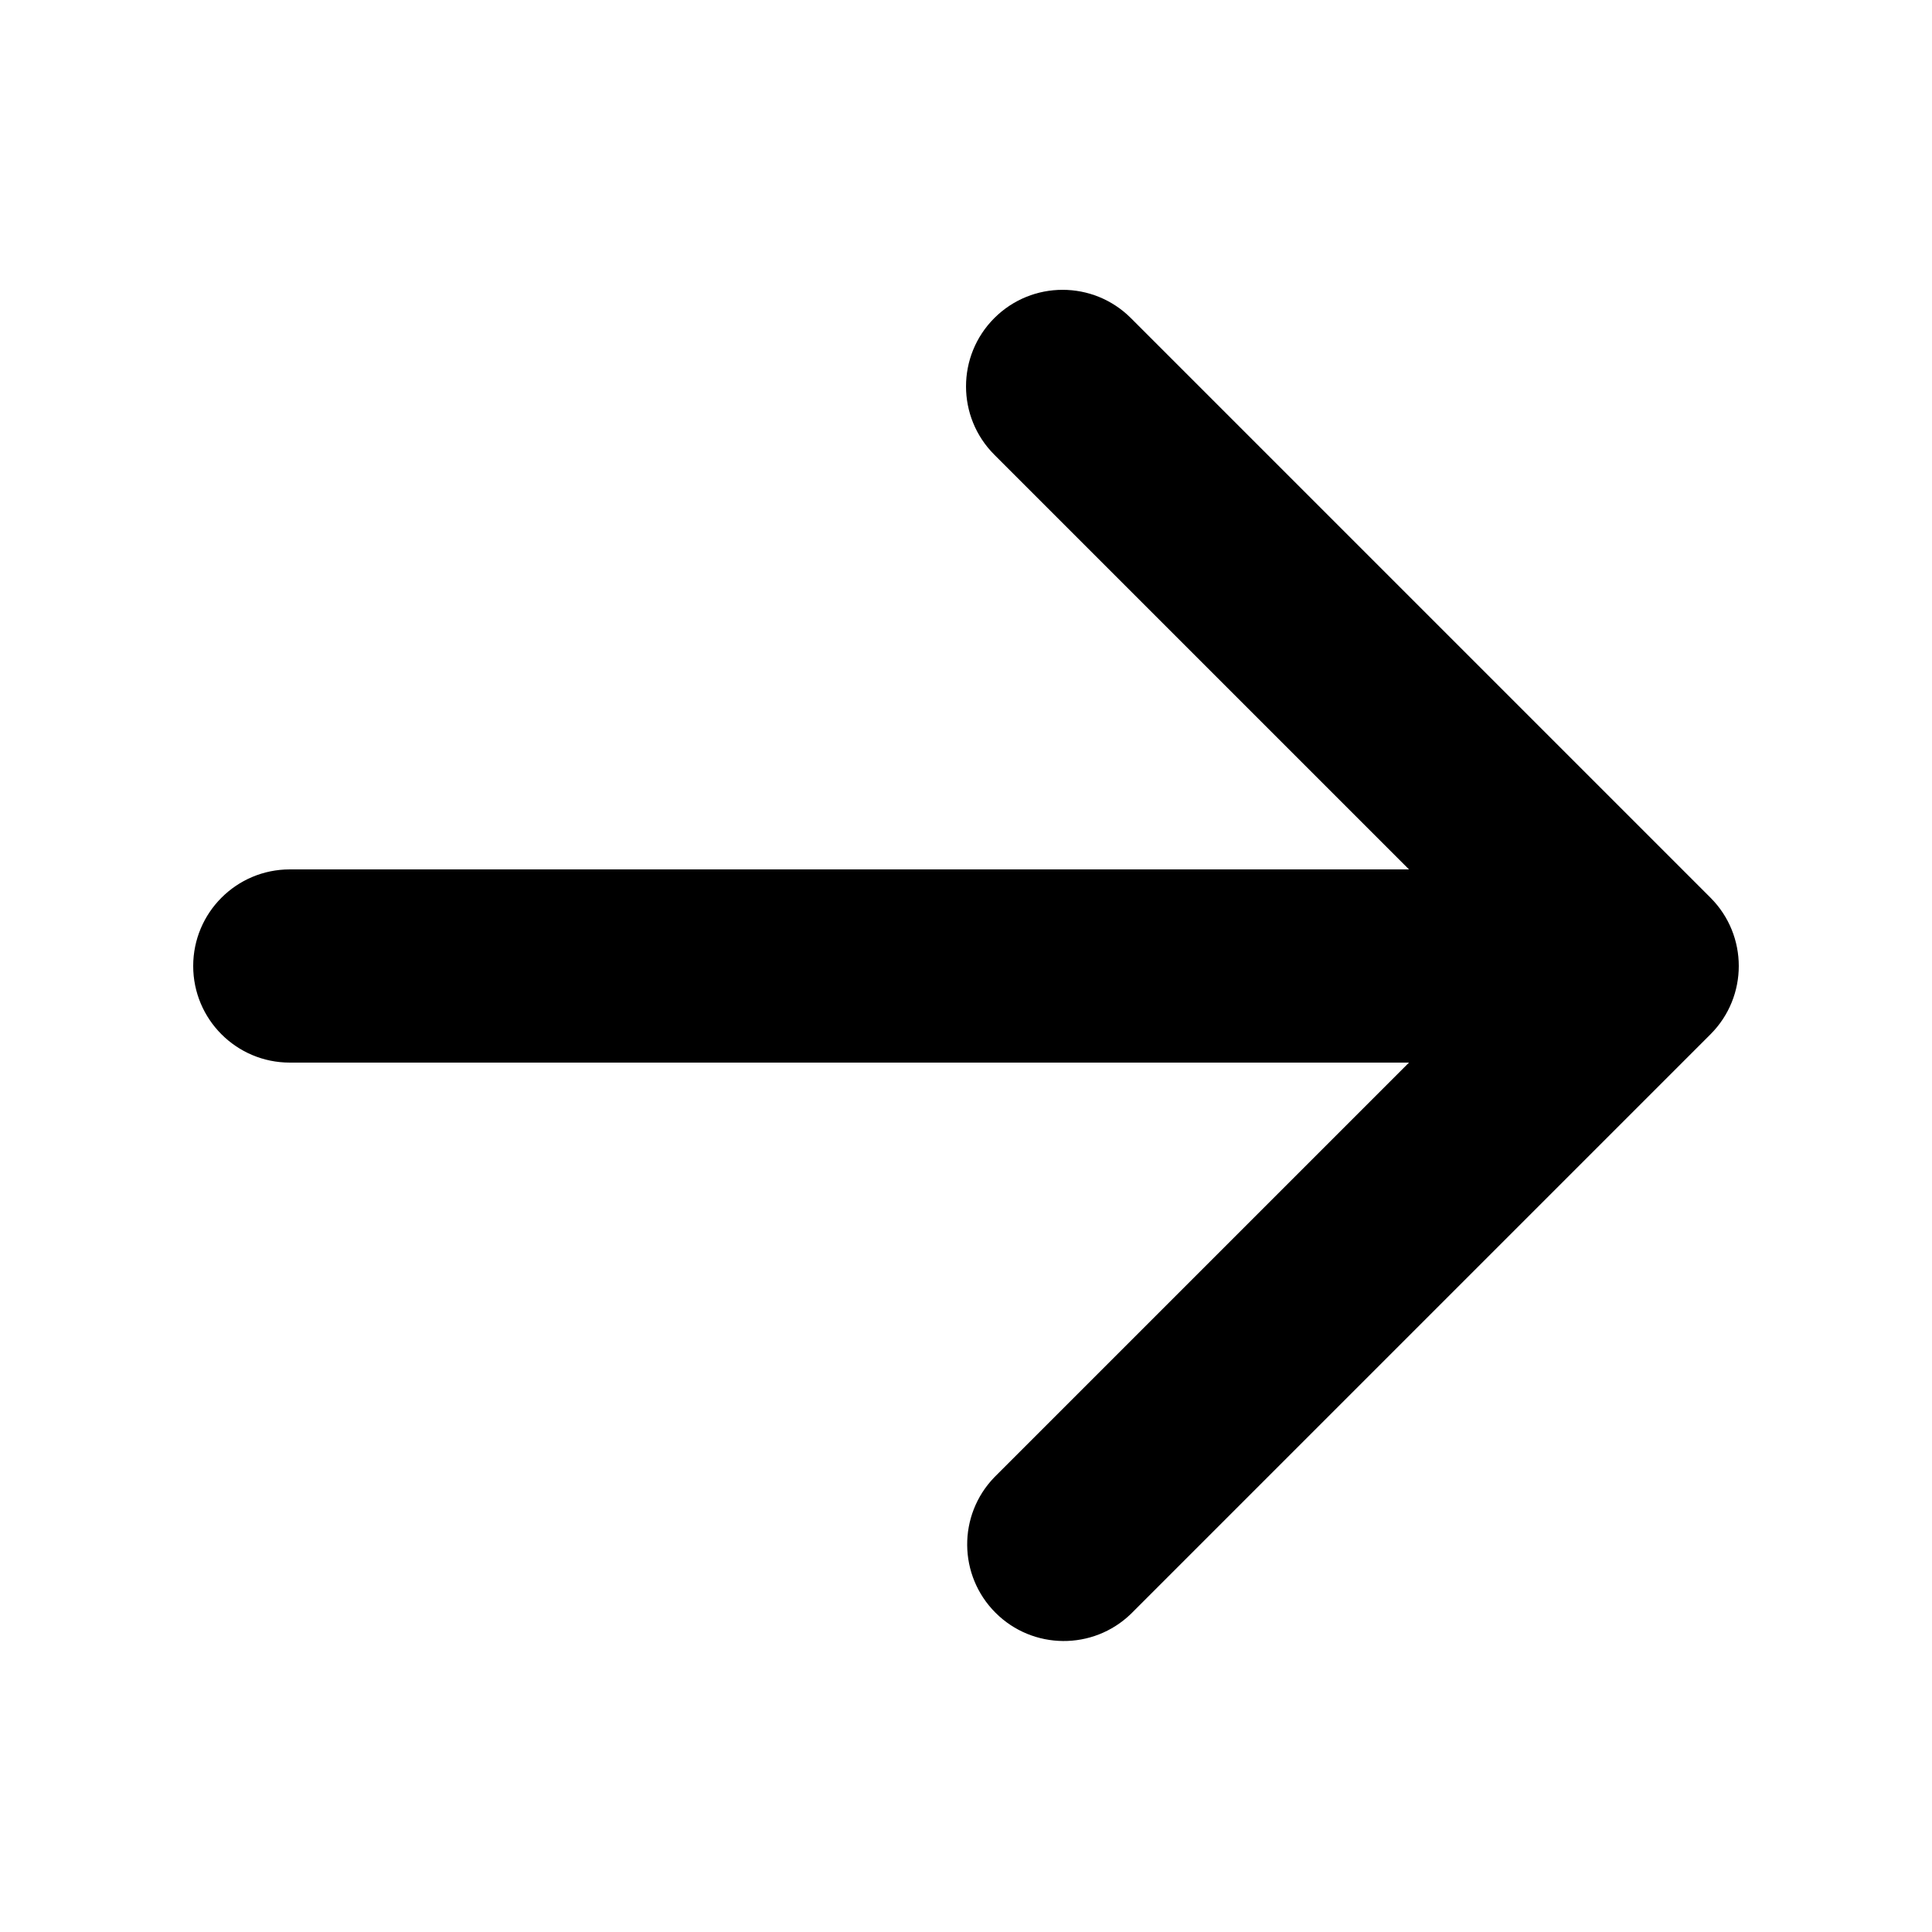
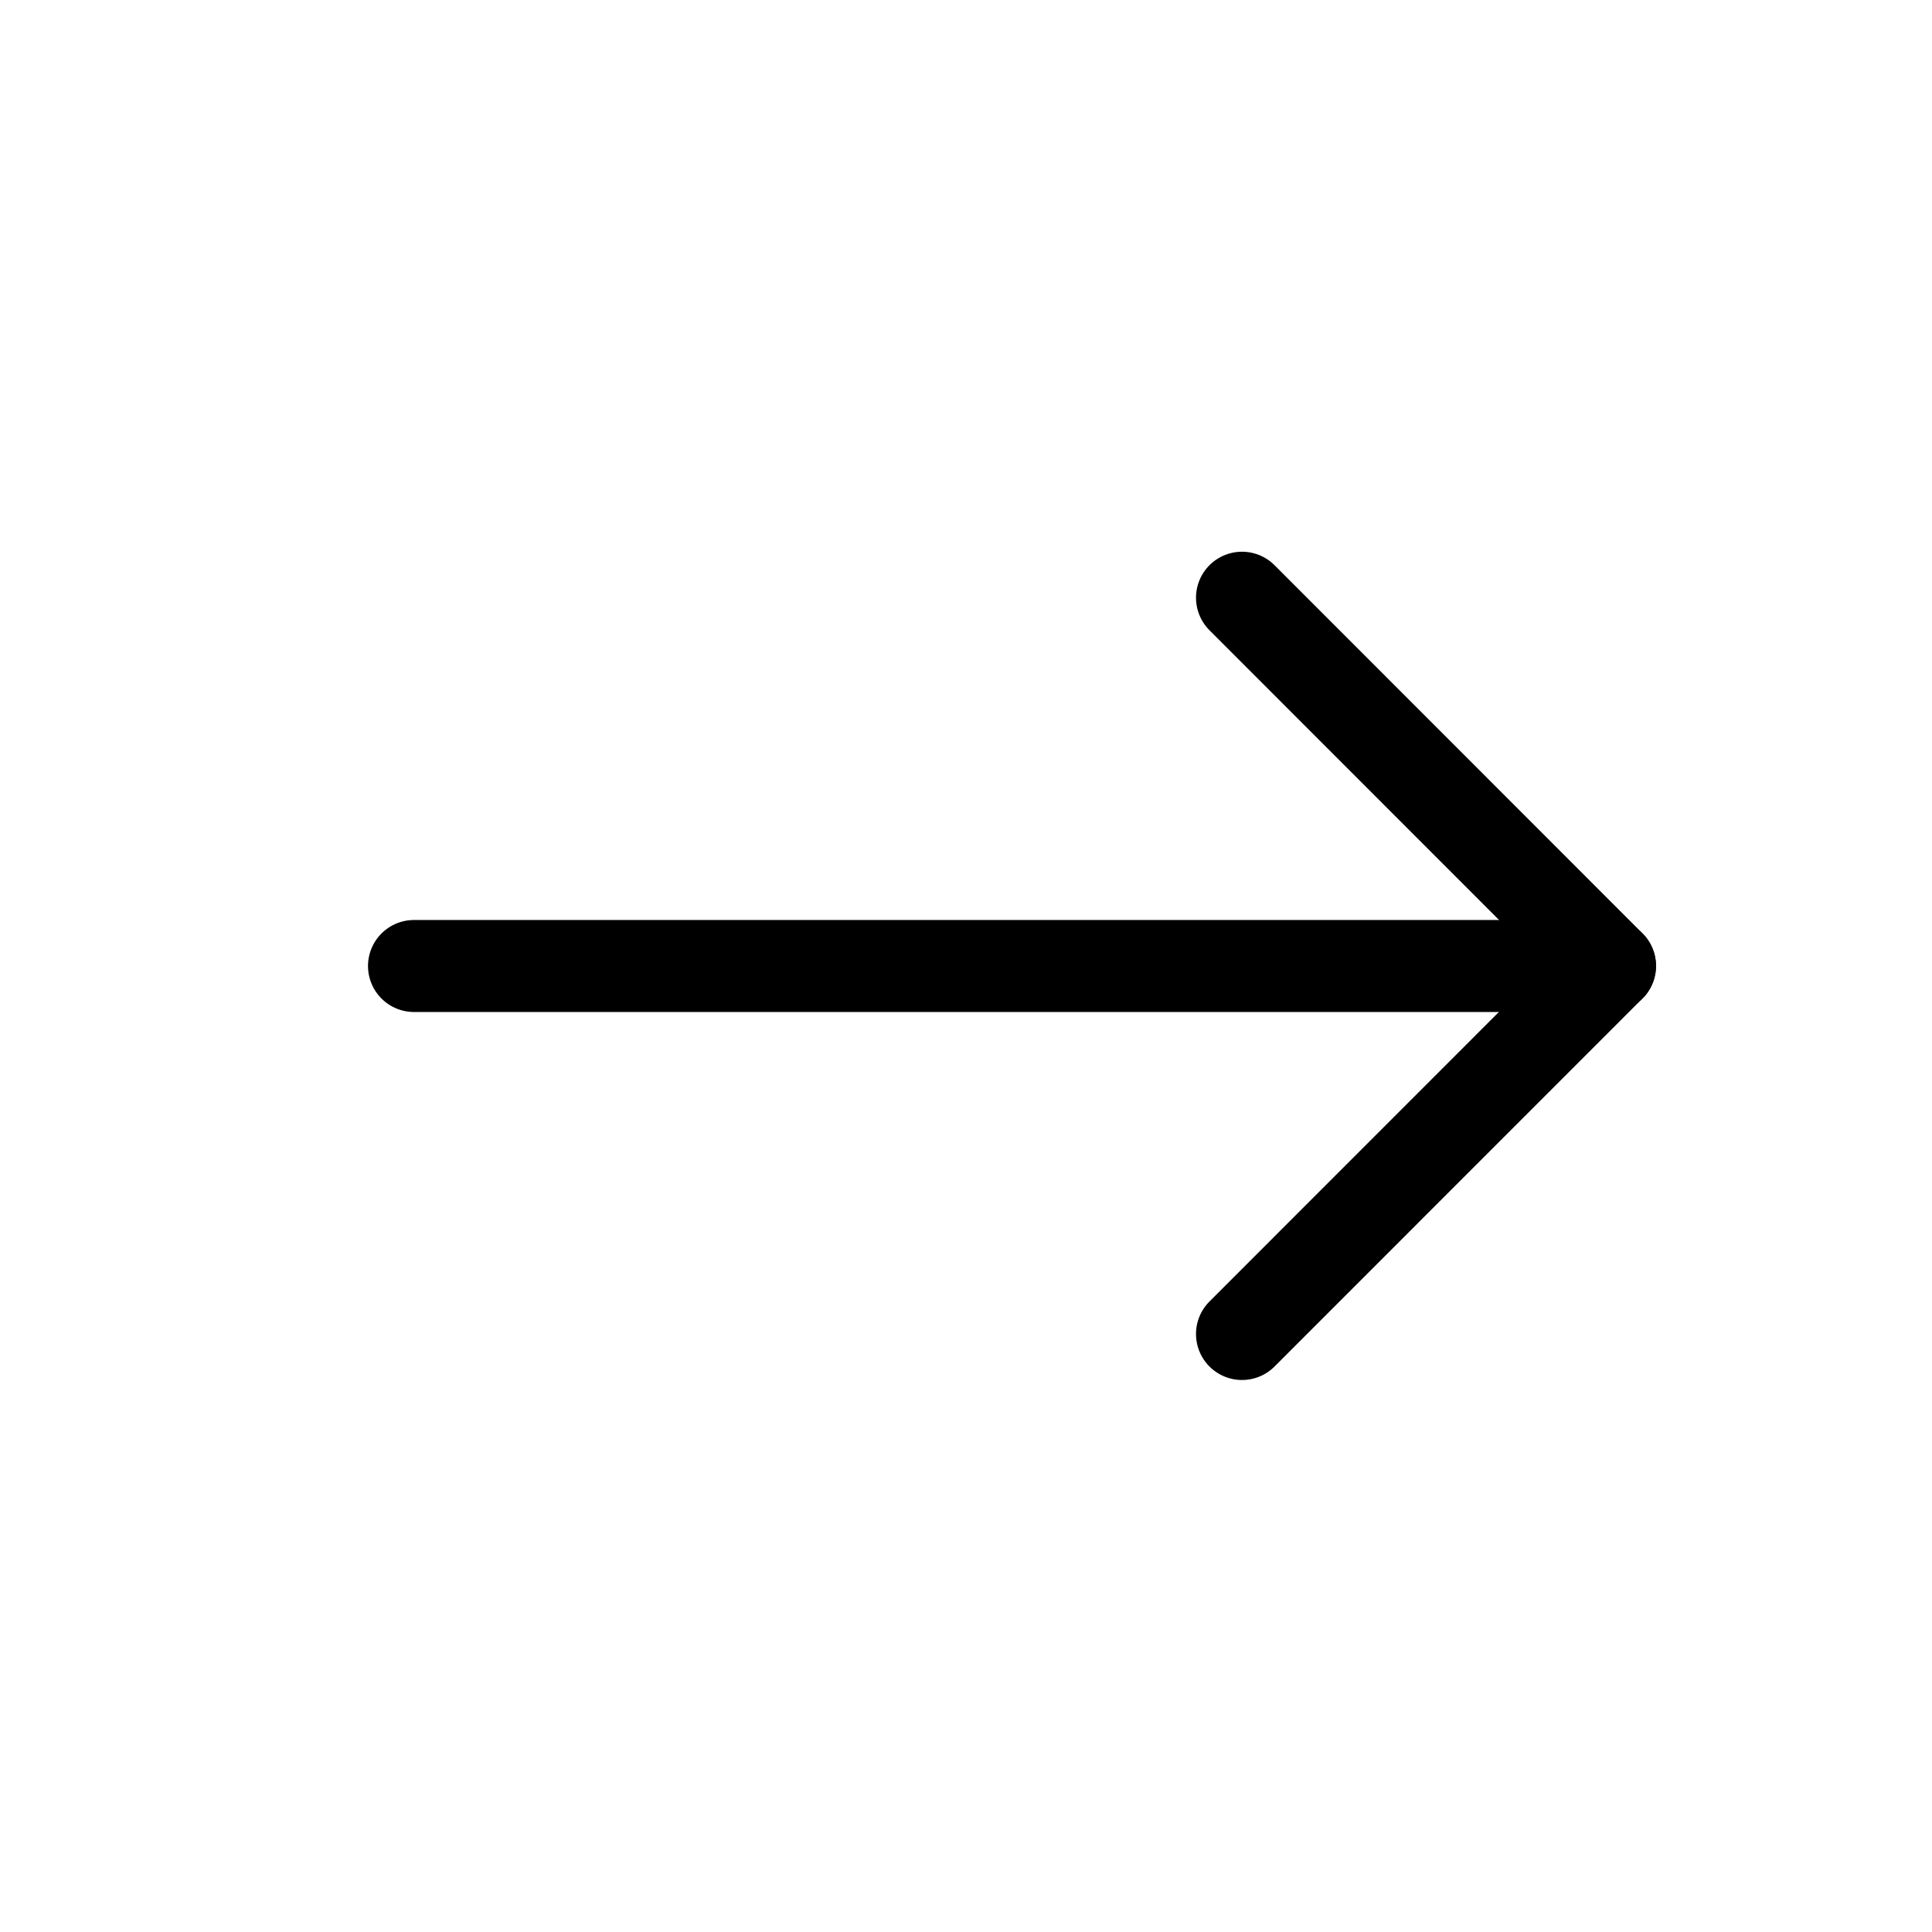
- <svg xmlns="http://www.w3.org/2000/svg" class="w-6 h-6" fill="currentColor" viewBox="0 0 20 20">
-   <path fill-rule="evenodd" d="M10.293 3.293a1 1 0 011.414 0l6 6a1 1 0 010 1.414l-6 6a1 1 0 01-1.414-1.414L14.586 11H3a1 1 0 110-2h11.586l-4.293-4.293a1 1 0 010-1.414z" clip-rule="evenodd" />
+ <svg xmlns="http://www.w3.org/2000/svg" height="21" viewBox="0 0 21 21" width="21">
+   <g fill="none" fill-rule="evenodd" stroke="currentColor" stroke-linecap="round" stroke-linejoin="round" transform="translate(4 6)">
+     <path d="m9.5.497 4 4.002-4 4.001" />
+     <path d="m.5 4.5h13" />
+   </g>
</svg>
